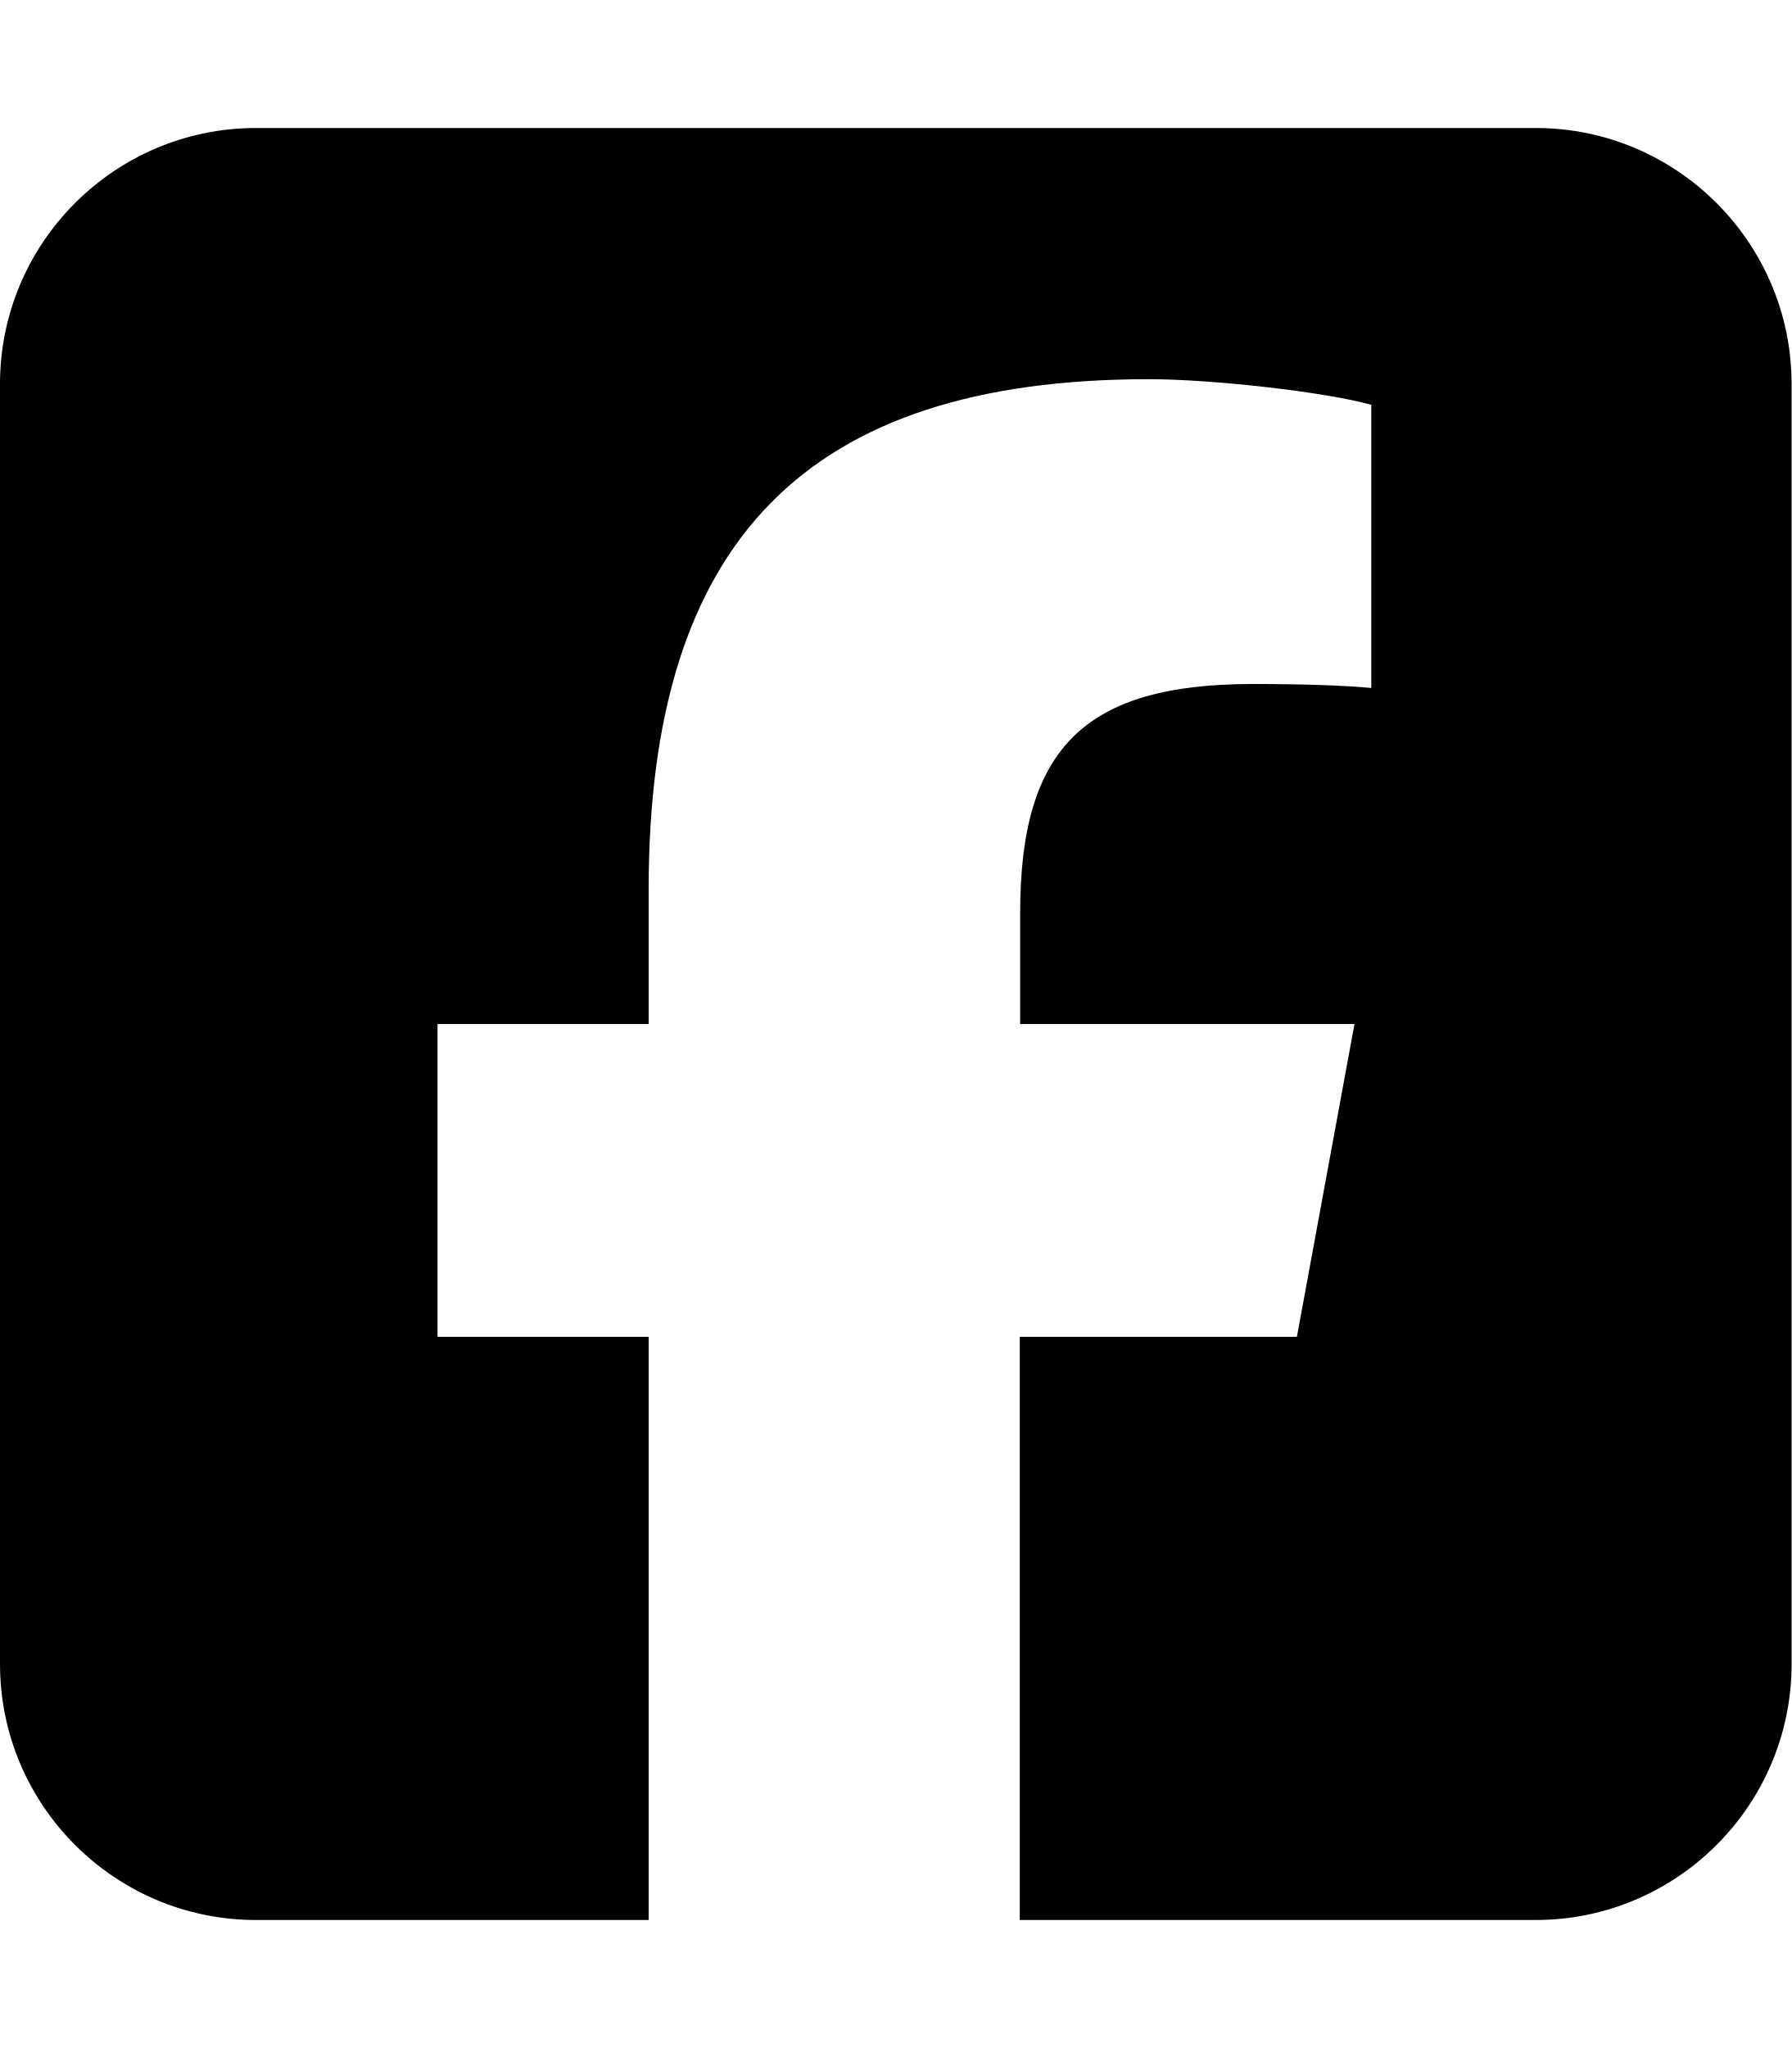
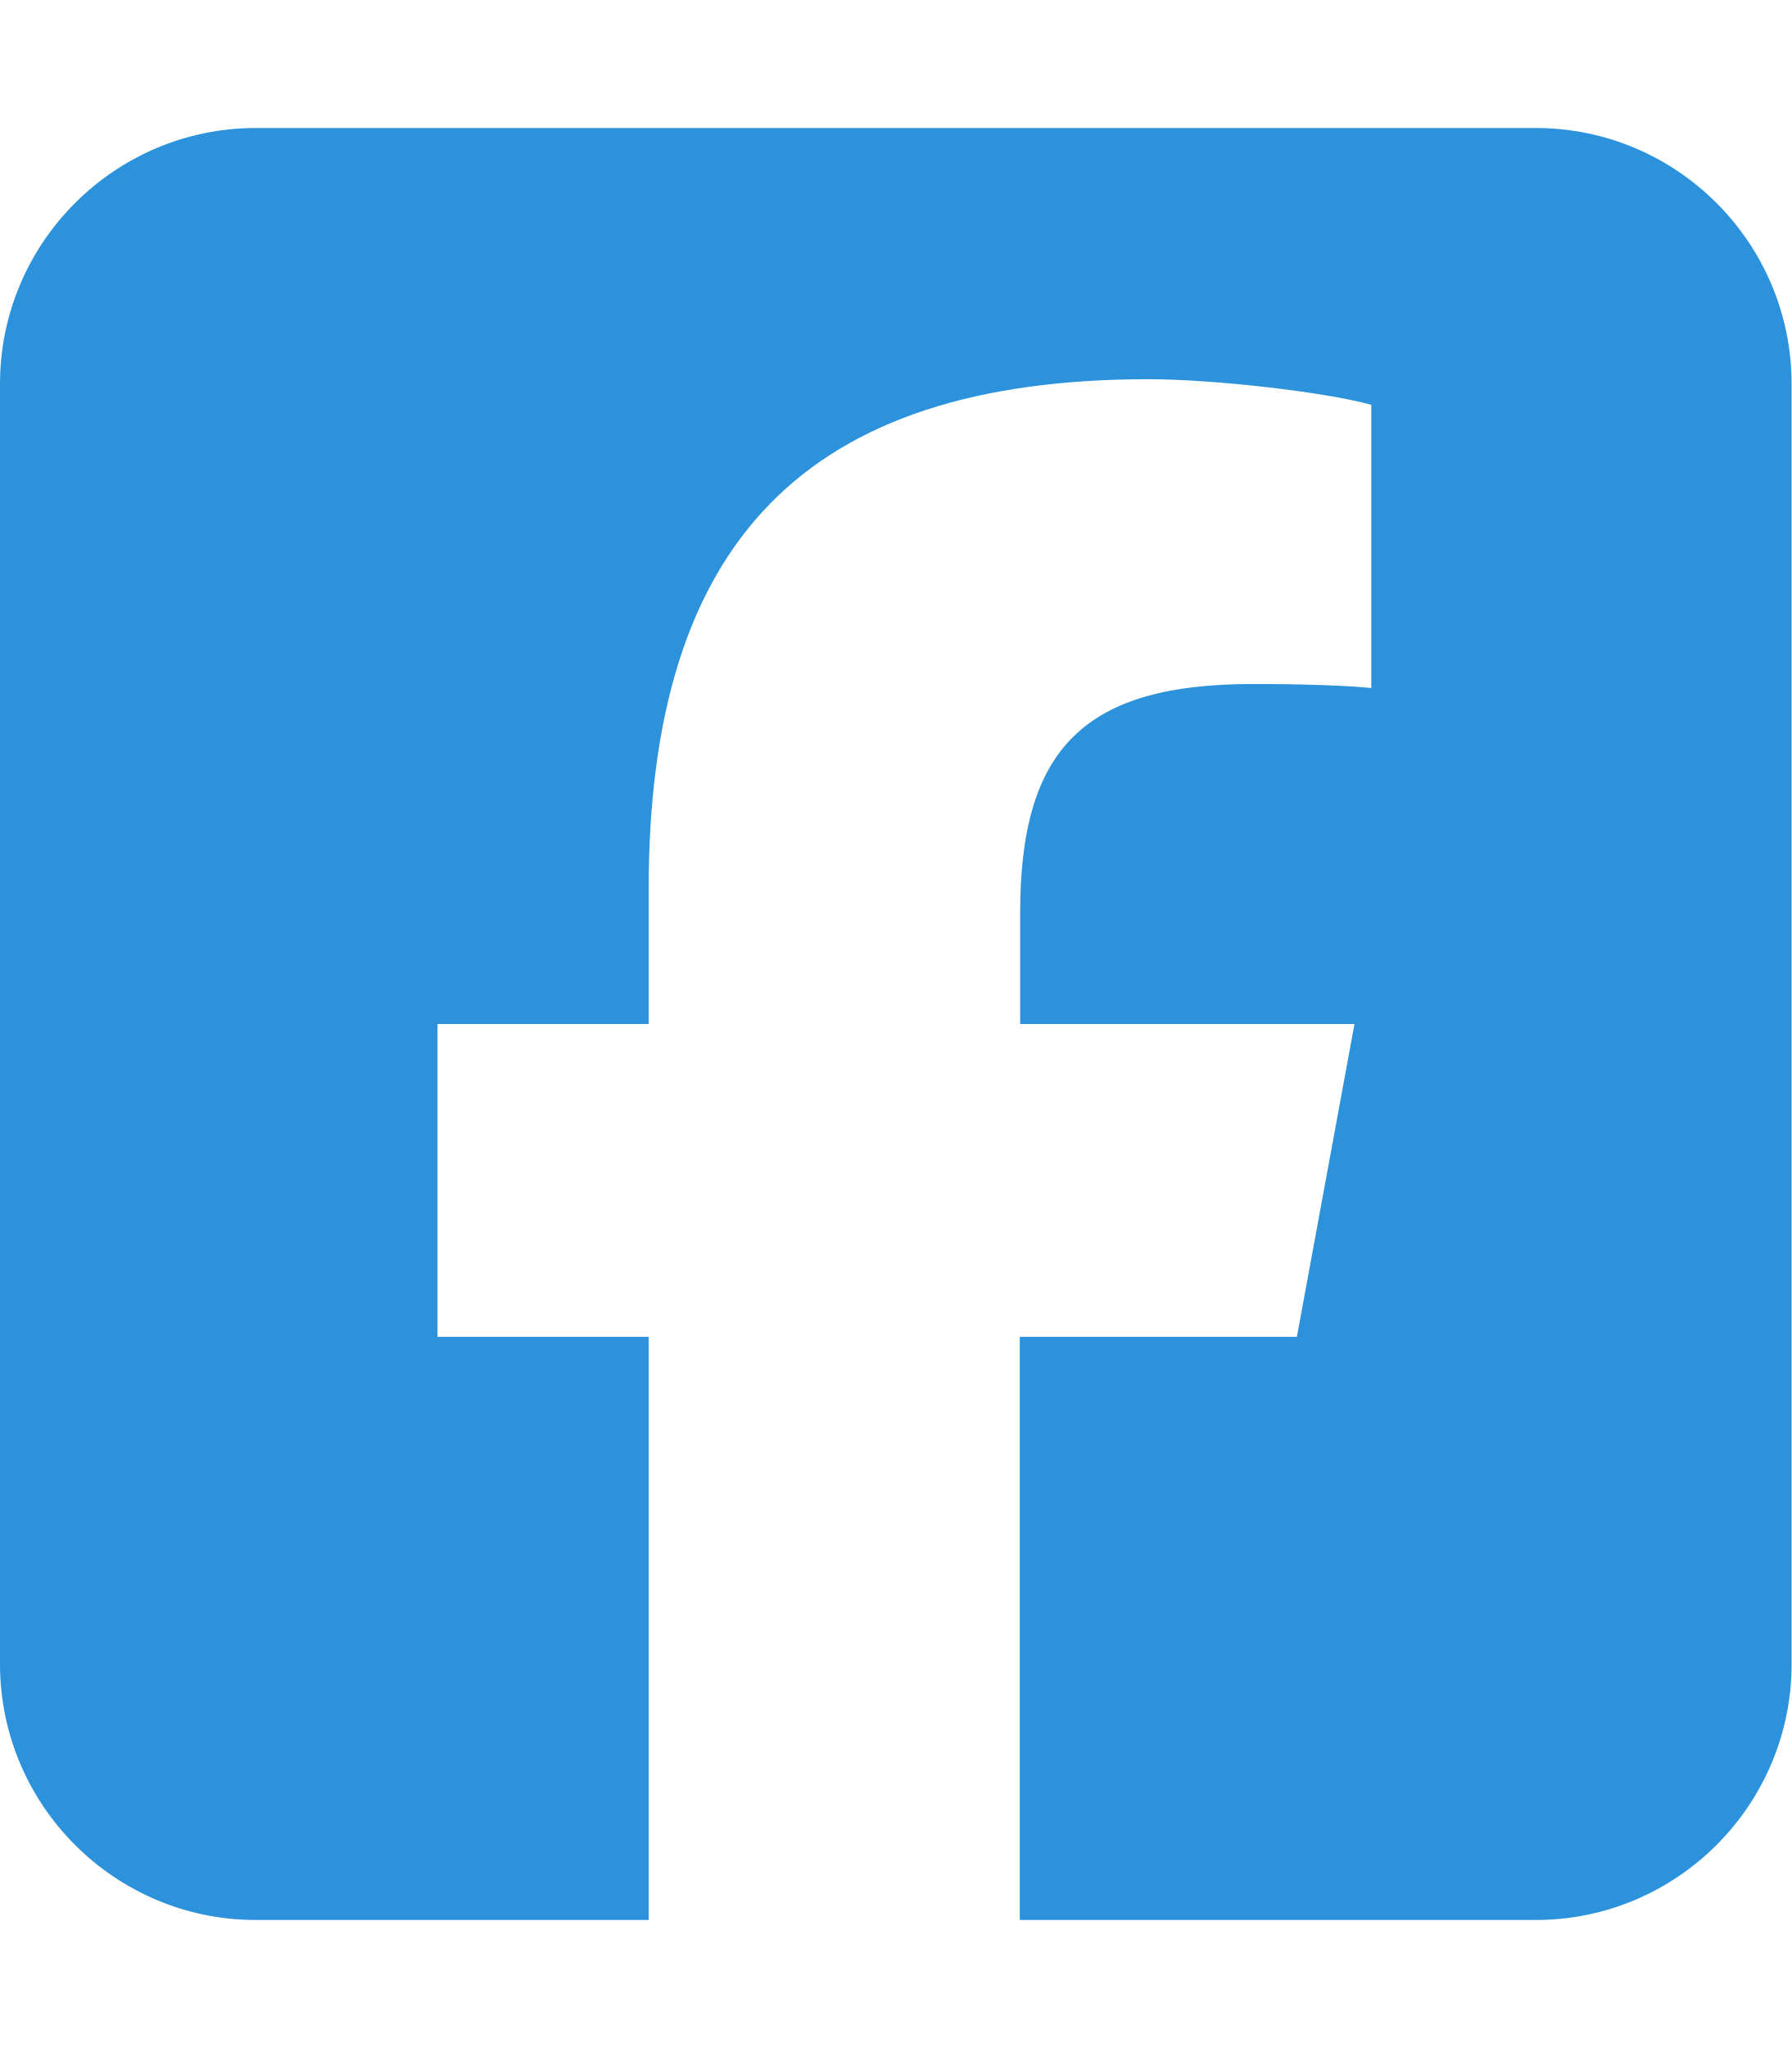
<svg xmlns="http://www.w3.org/2000/svg" viewBox="0 0 448 512">
-   <path d="M64 32C28.7 32 0 60.7 0 96V416c0 35.3 28.7 64 64 64h98.2V334.2H109.4V256h52.8V222.3c0-87.1 39.4-127.5 125-127.5c16.2 0 44.2 3.2 55.7 6.4V172c-6-.6-16.5-1-29.6-1c-42 0-58.2 15.9-58.2 57.2V256h83.6l-14.4 78.2H255V480H384c35.3 0 64-28.7 64-64V96c0-35.3-28.7-64-64-64H64z" />
+   <path fill="#2b92db" d="M64 32C28.7 32 0 60.7 0 96V416c0 35.3 28.7 64 64 64h98.2V334.2H109.4V256h52.8V222.3c0-87.1 39.4-127.5 125-127.5c16.2 0 44.2 3.2 55.7 6.4V172c-6-.6-16.5-1-29.6-1c-42 0-58.2 15.9-58.2 57.2V256h83.6l-14.4 78.2H255V480H384c35.3 0 64-28.7 64-64V96c0-35.3-28.7-64-64-64H64z" />
</svg>
